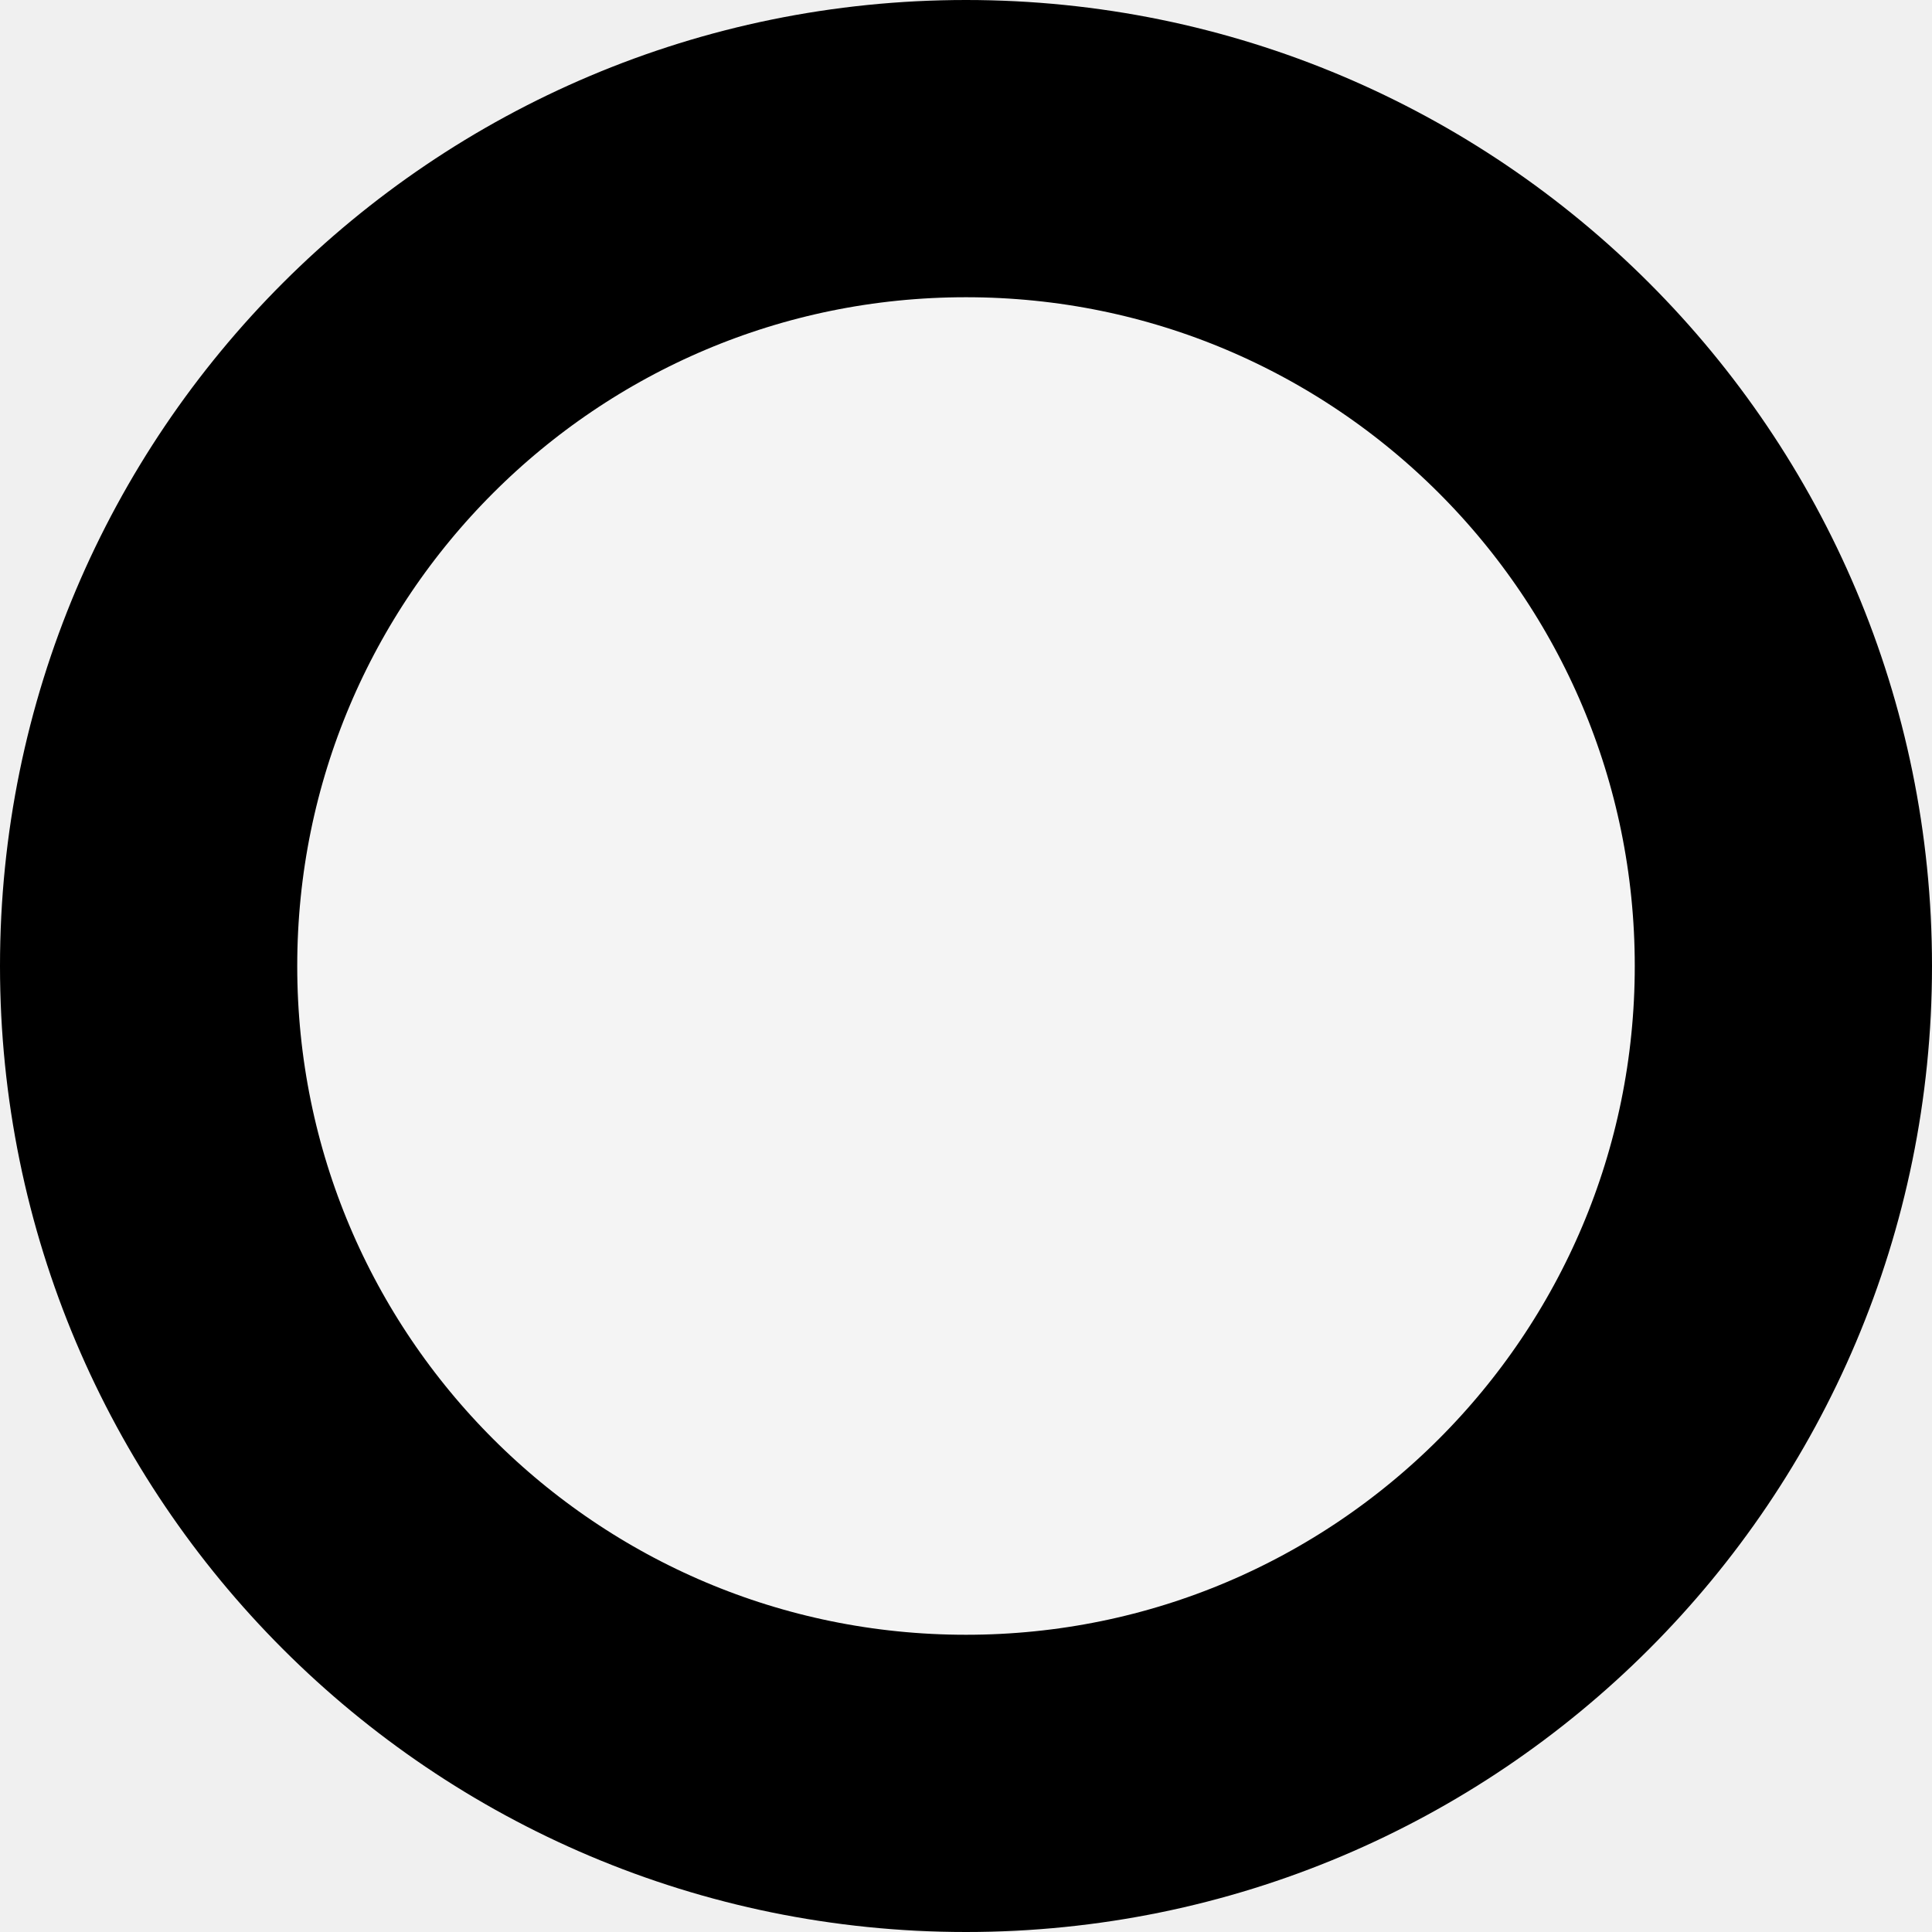
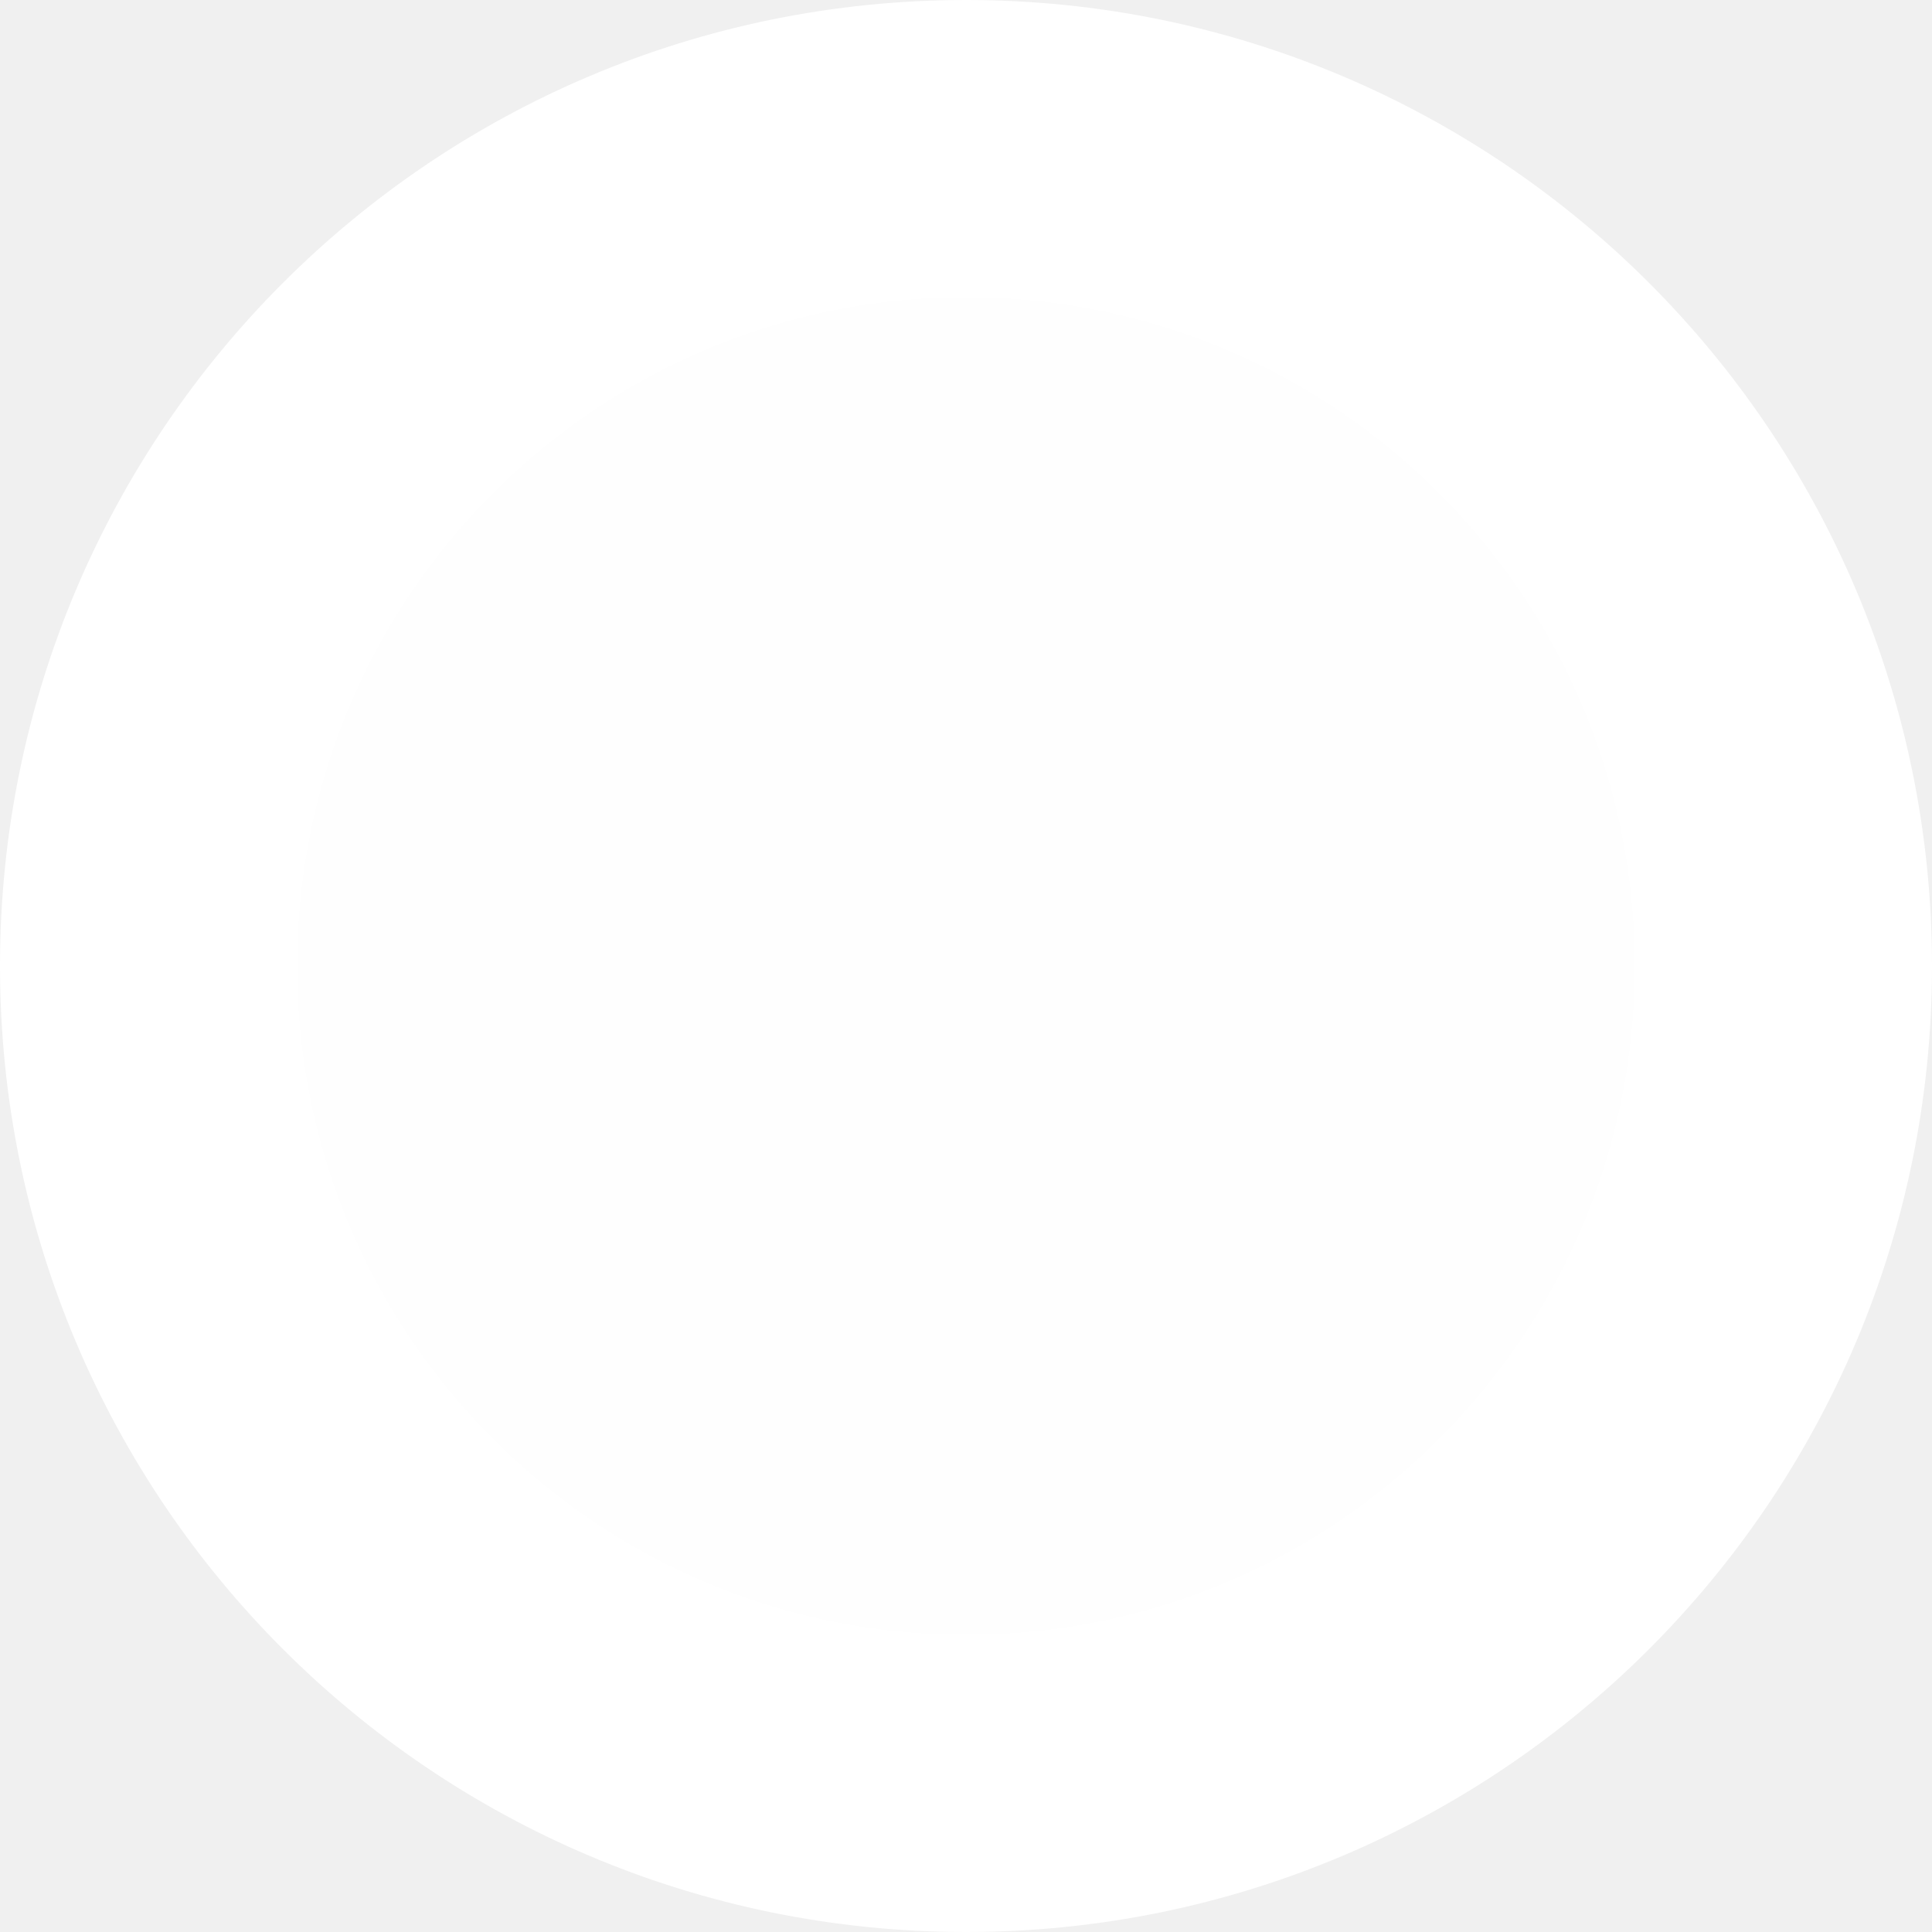
<svg xmlns="http://www.w3.org/2000/svg" width="13" height="13" viewBox="0 0 13 13" fill="none">
-   <path d="M1 6.5C1 3.462 3.462 1 6.5 1C9.538 1 12 3.462 12 6.5C12 9.538 9.538 12 6.5 12C3.462 12 1 9.538 1 6.5Z" fill="white" fill-opacity="0.3" stroke="black" stroke-width="2" stroke-linecap="round" />
+   <path d="M1 6.5C1 3.462 3.462 1 6.5 1C9.538 1 12 3.462 12 6.5C12 9.538 9.538 12 6.5 12C3.462 12 1 9.538 1 6.5Z" fill="white" fill-opacity="0.9" stroke="white" stroke-width="2" stroke-linecap="round" />
</svg>
